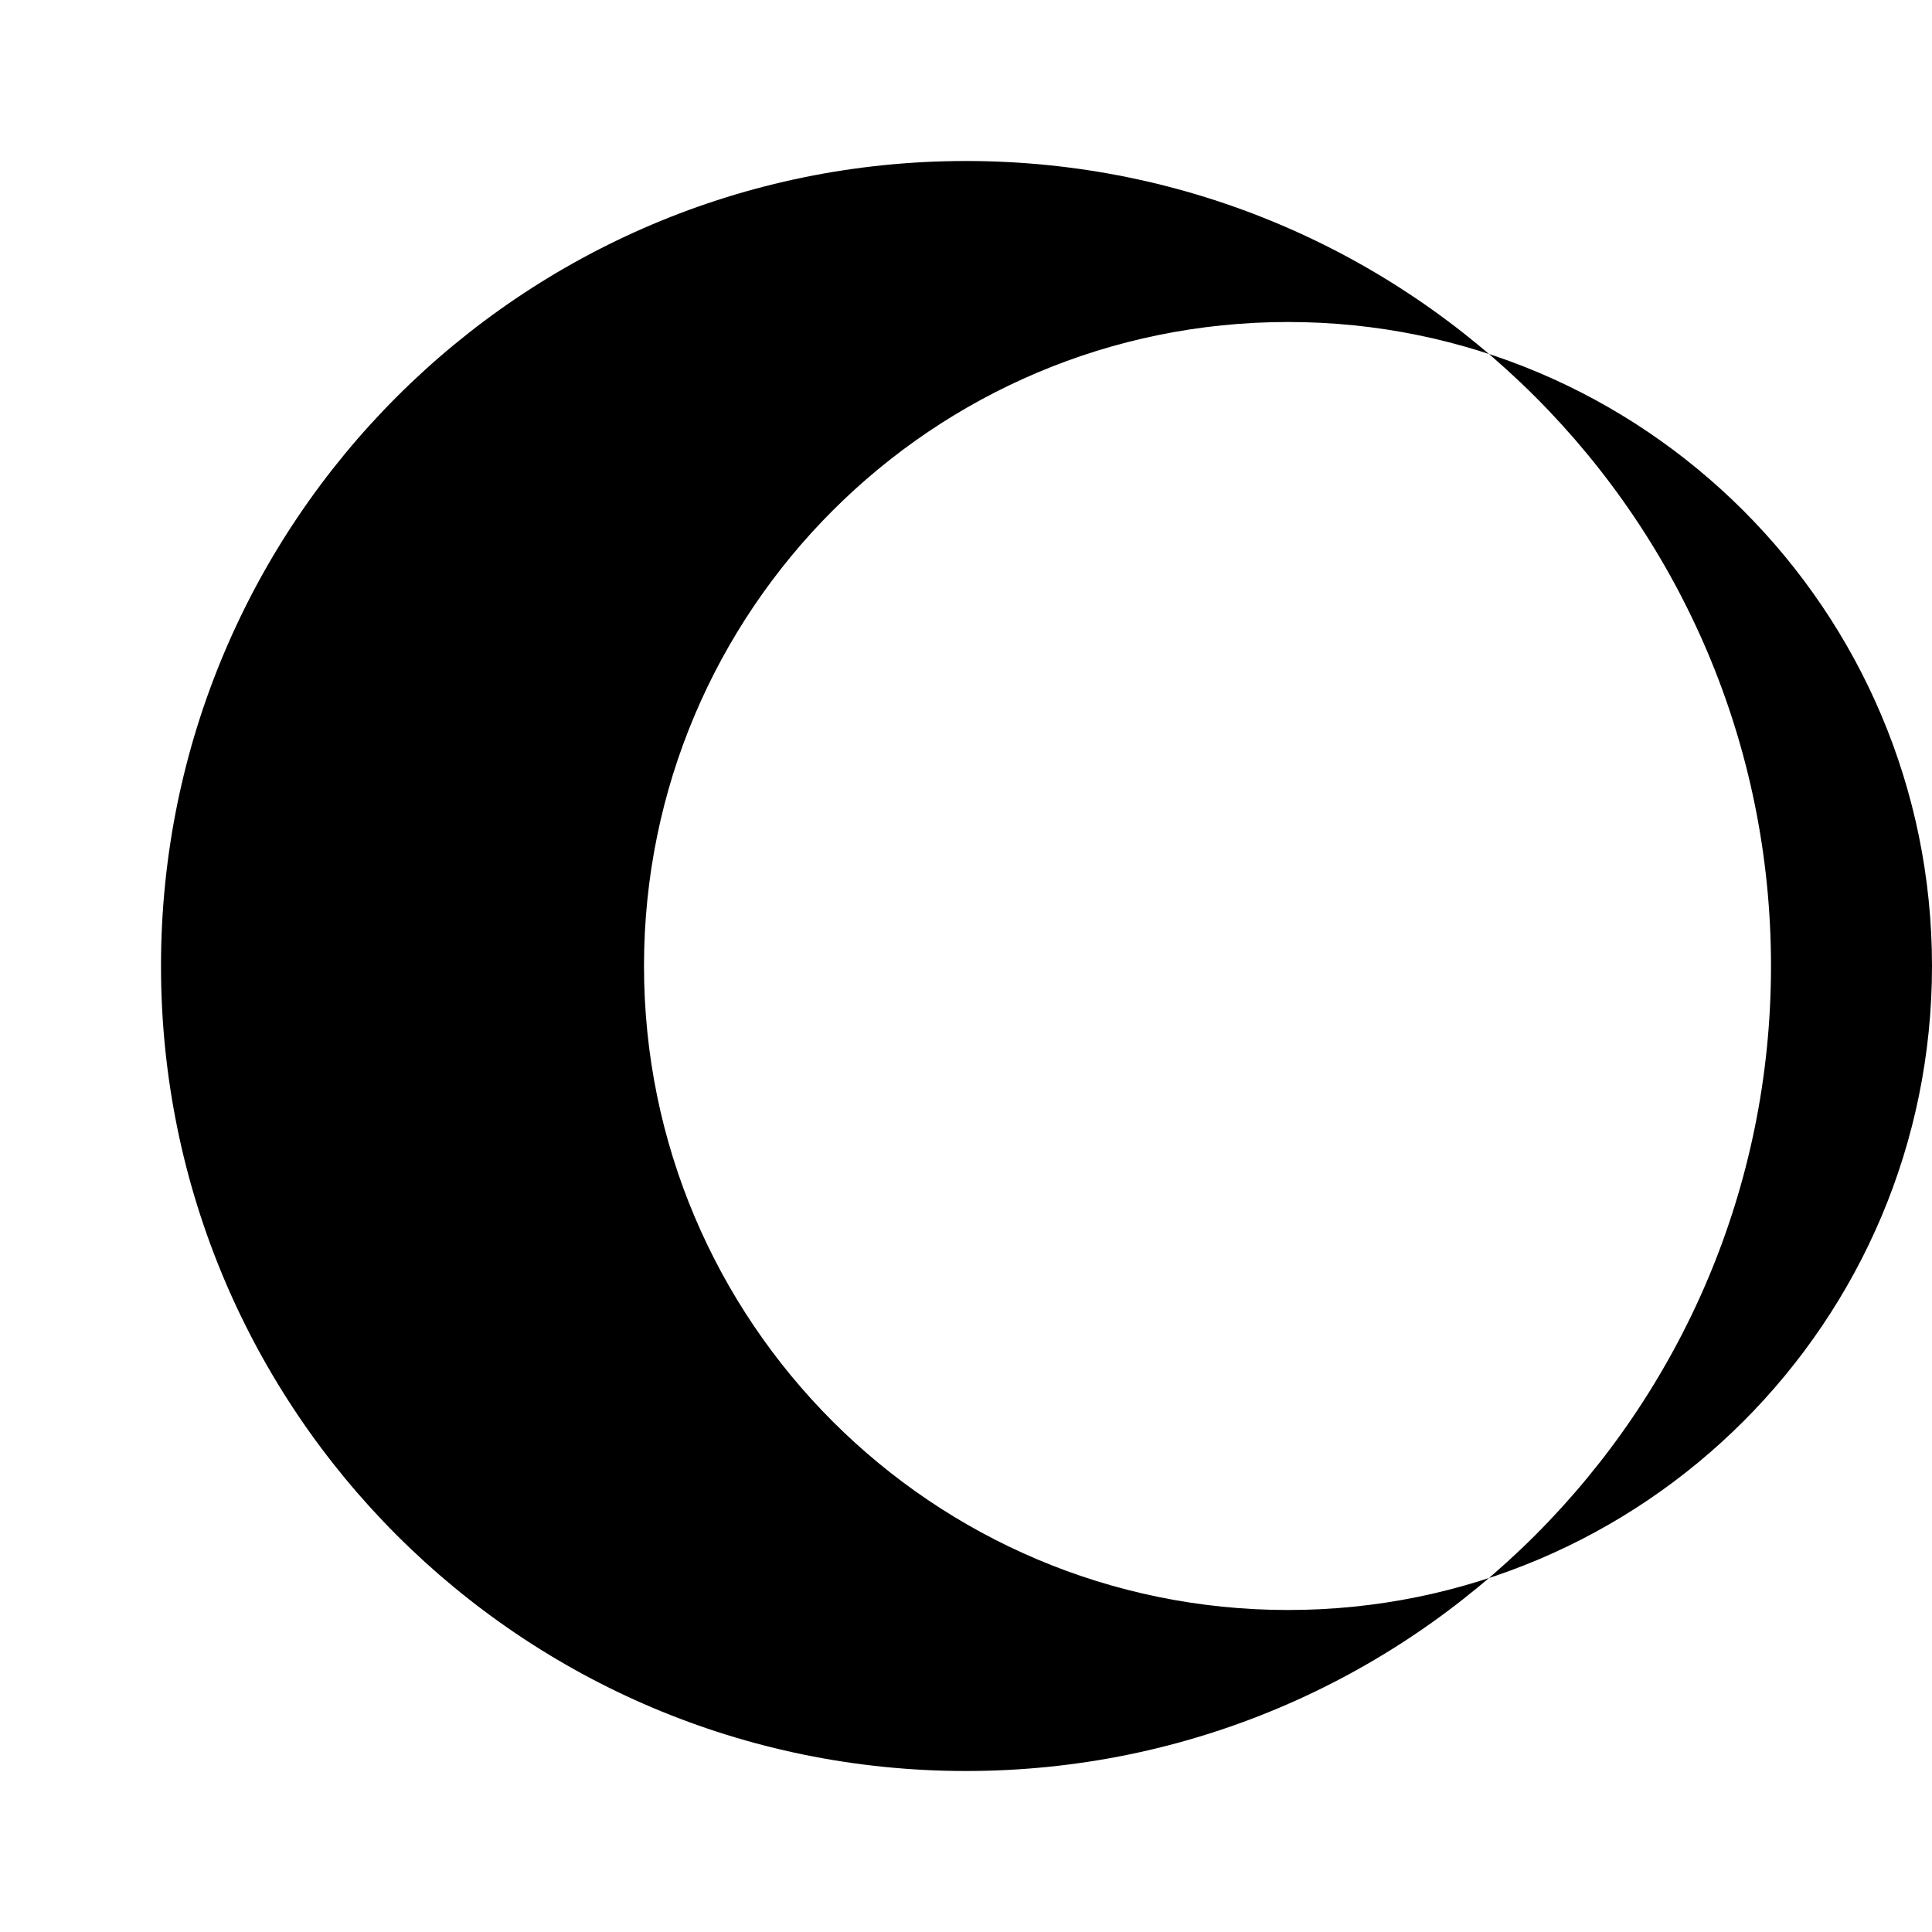
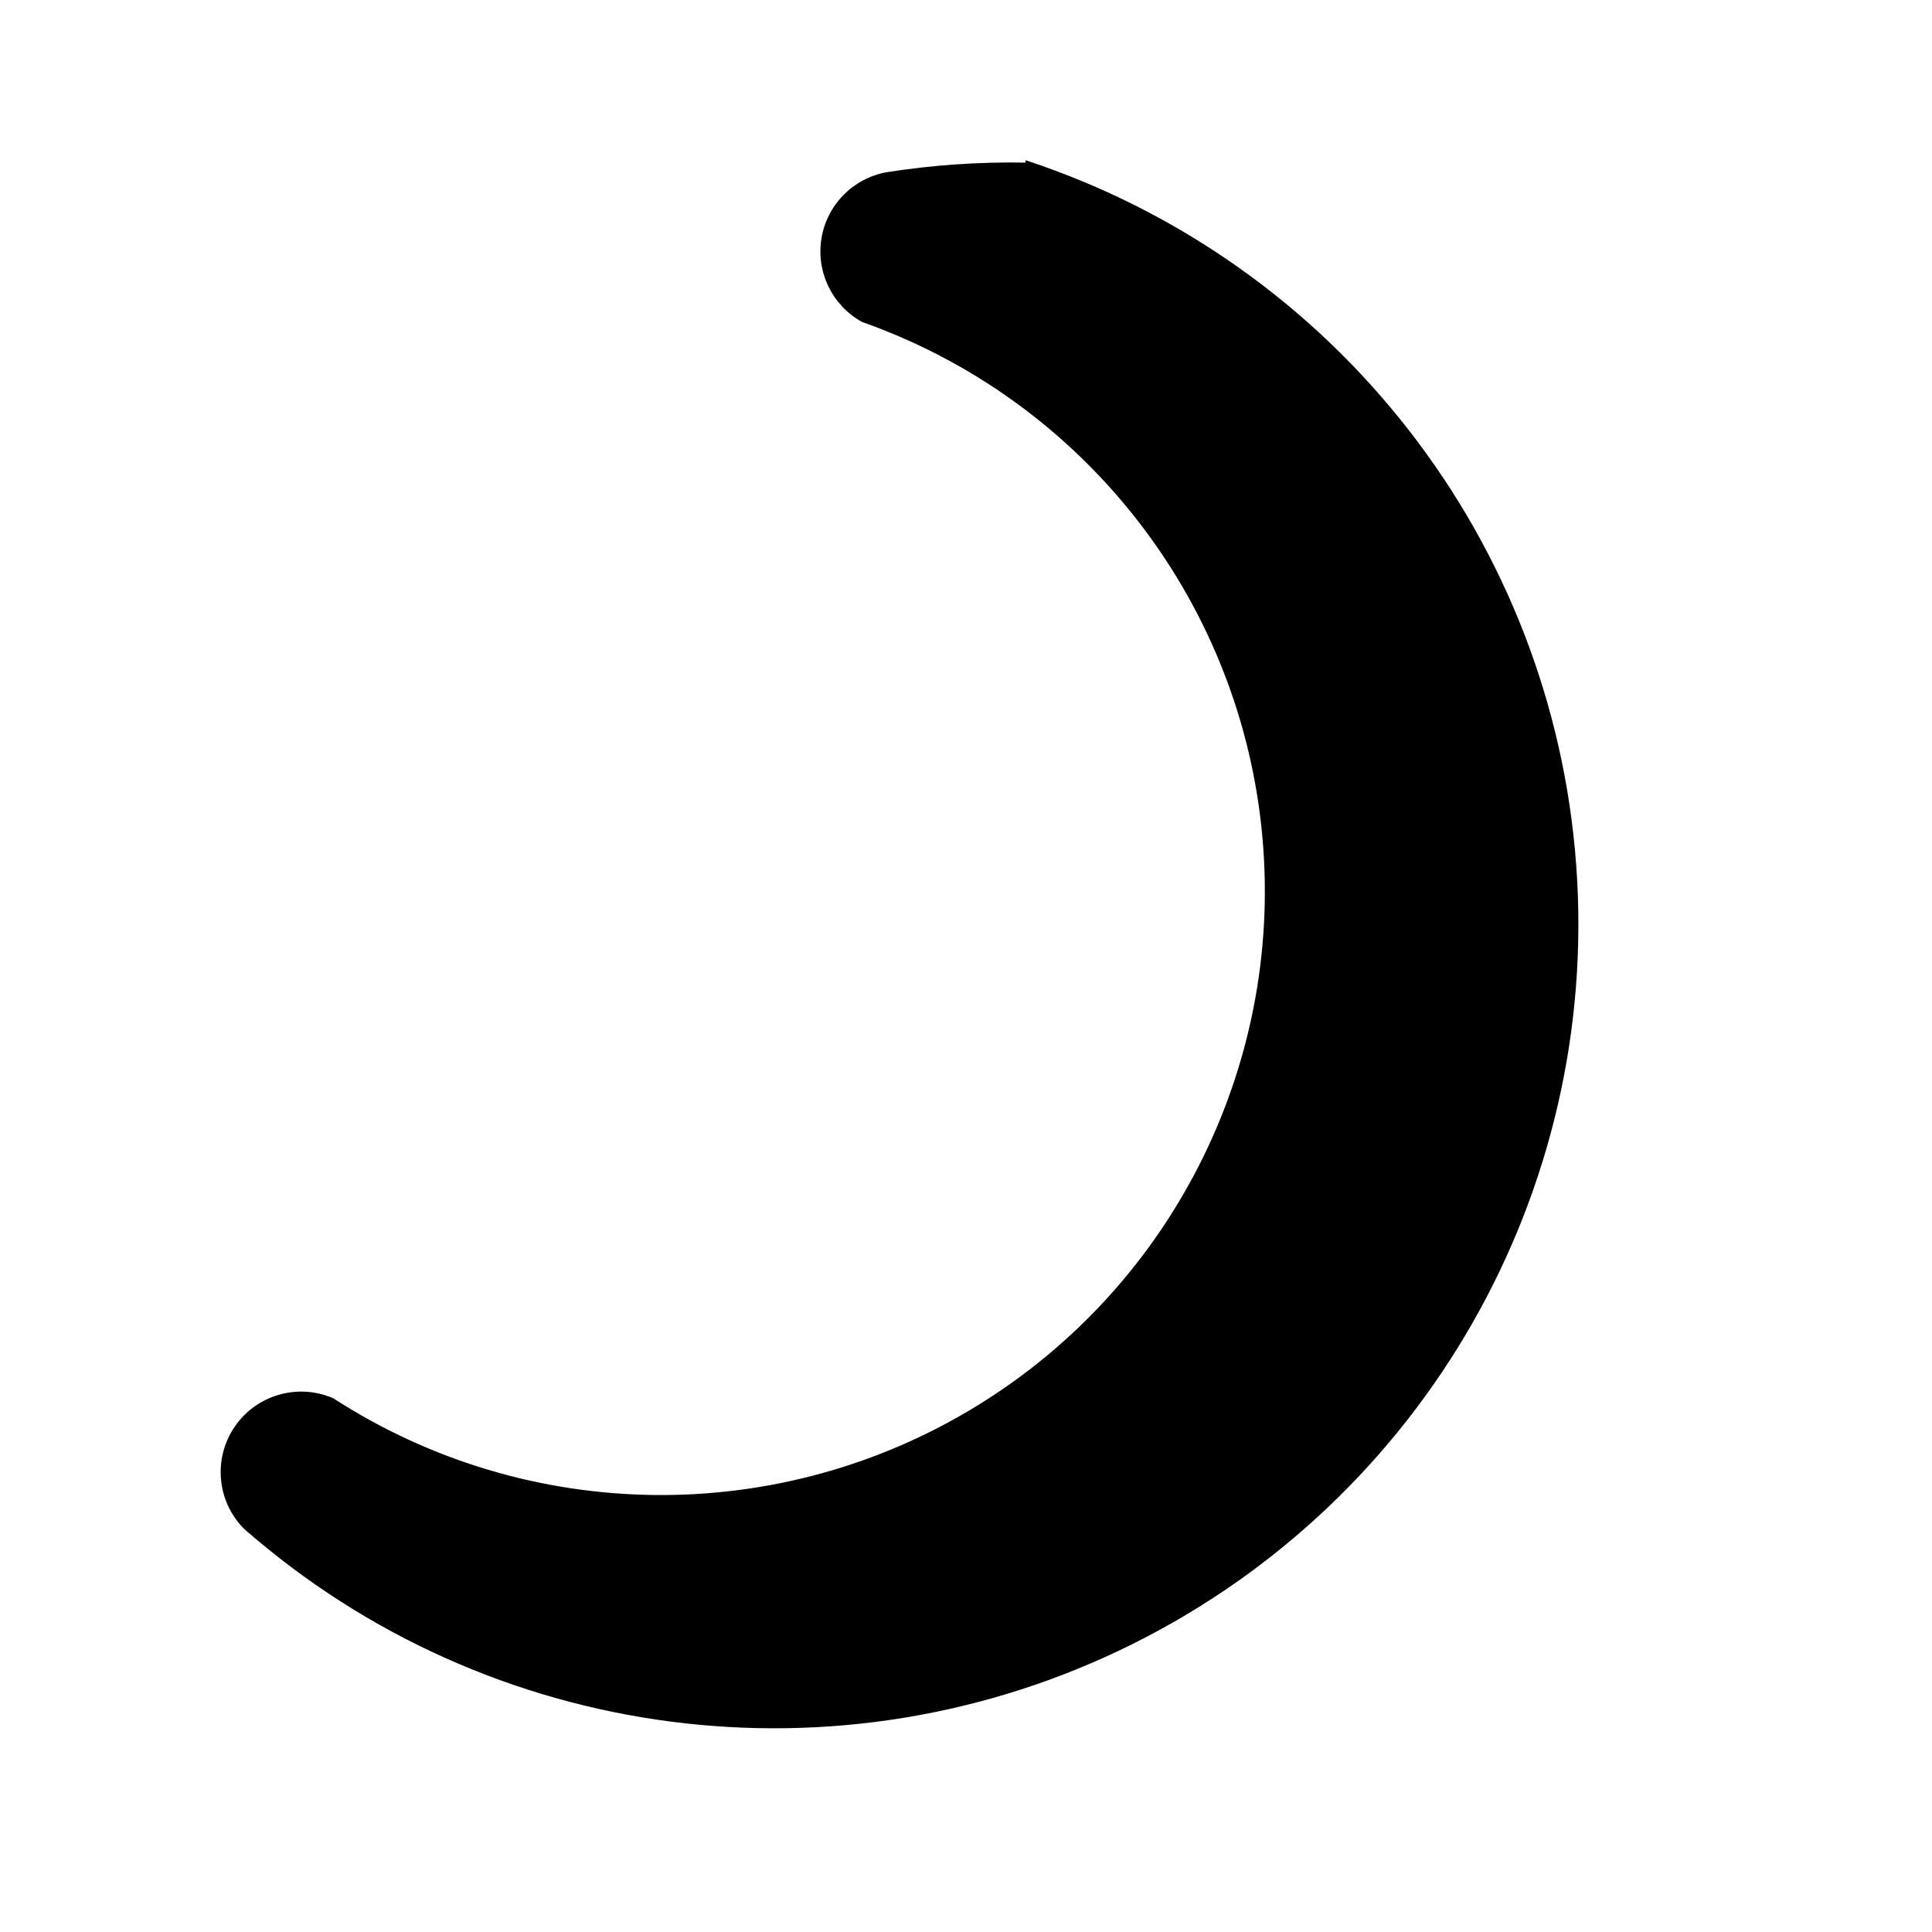
<svg xmlns="http://www.w3.org/2000/svg" viewBox="0 0 24 24" aria-hidden="true">
-   <path fill="currentColor" fill-rule="evenodd" d="M22 12            A10 10 0 1 1 2 12            A10 10 0 1 1 22 12 Z            M24 12            A8 8 0 1 0 8 12            A8 8 0 1 0 24 12 Z" />
+   <path fill="currentColor" d="M12.74 2.02a9.99 9.99 0 0 0-1.73 0.12        1 1 0 0 0-0.3 1.86        7.5 7.5 0 1 1-6.57 13.37        1 1 0 0 0-1.11 1.62        9.99 9.99 0 1 0 9.71-17.0z" />
</svg>
